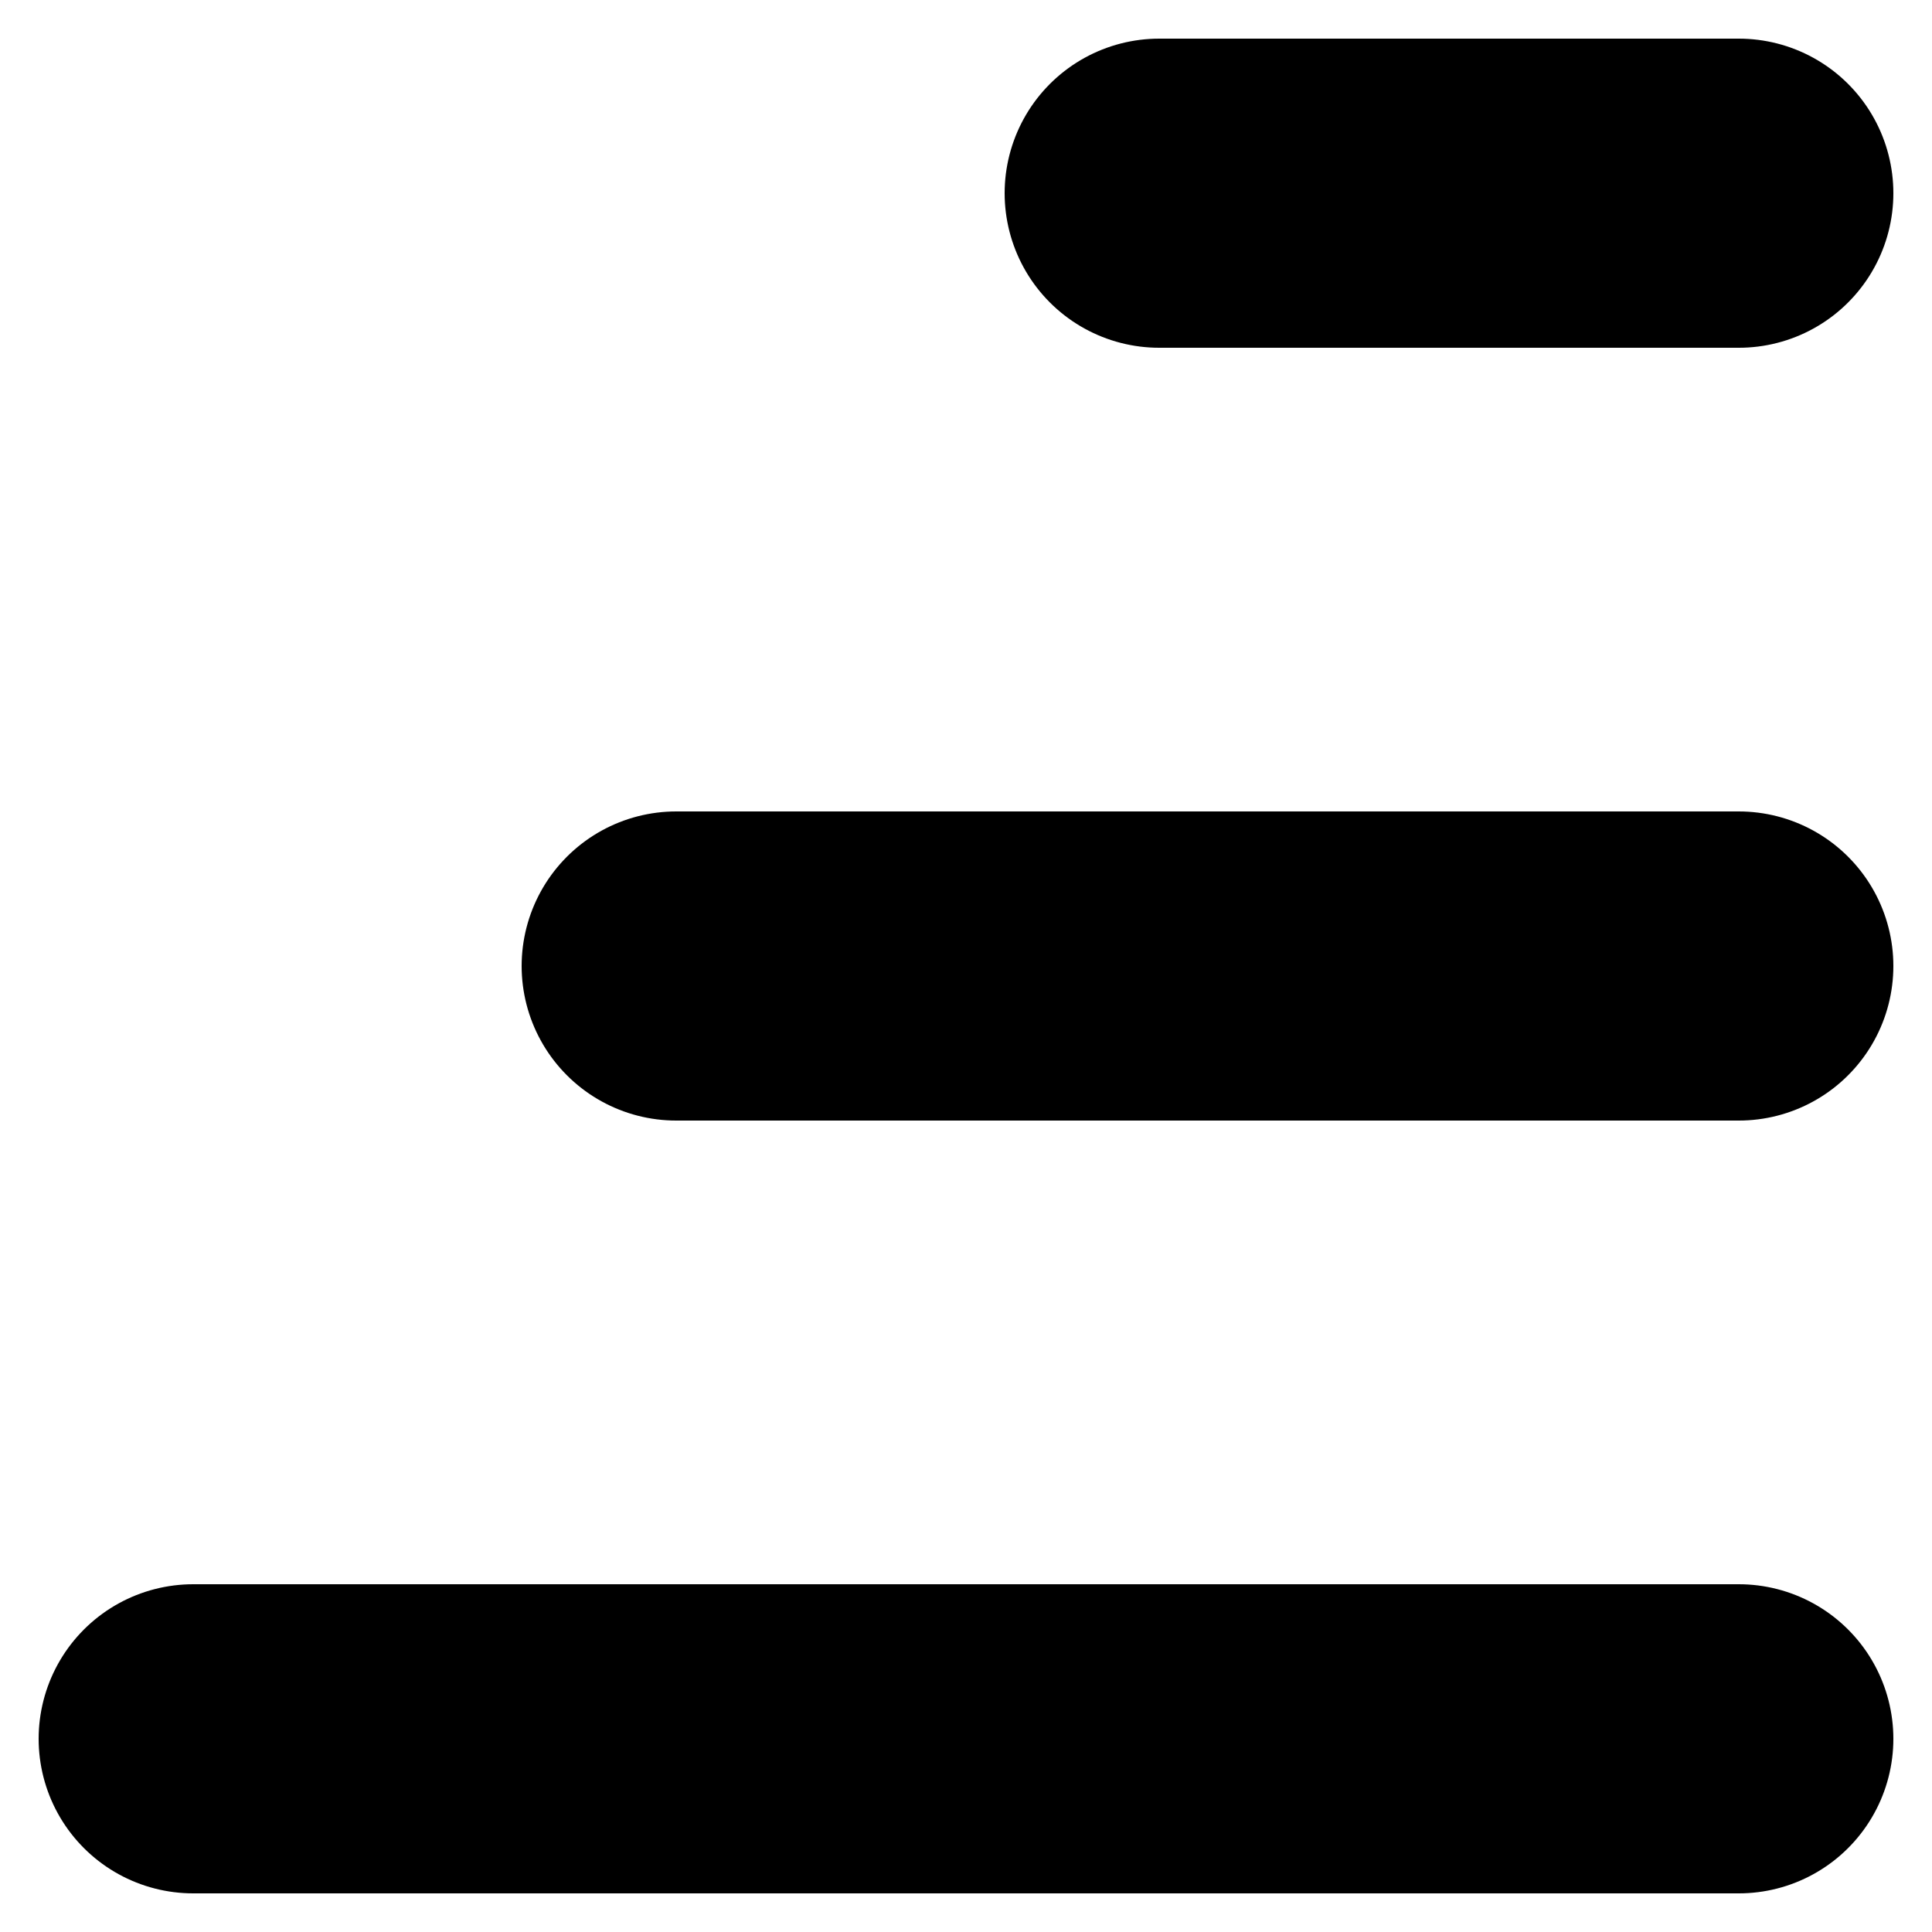
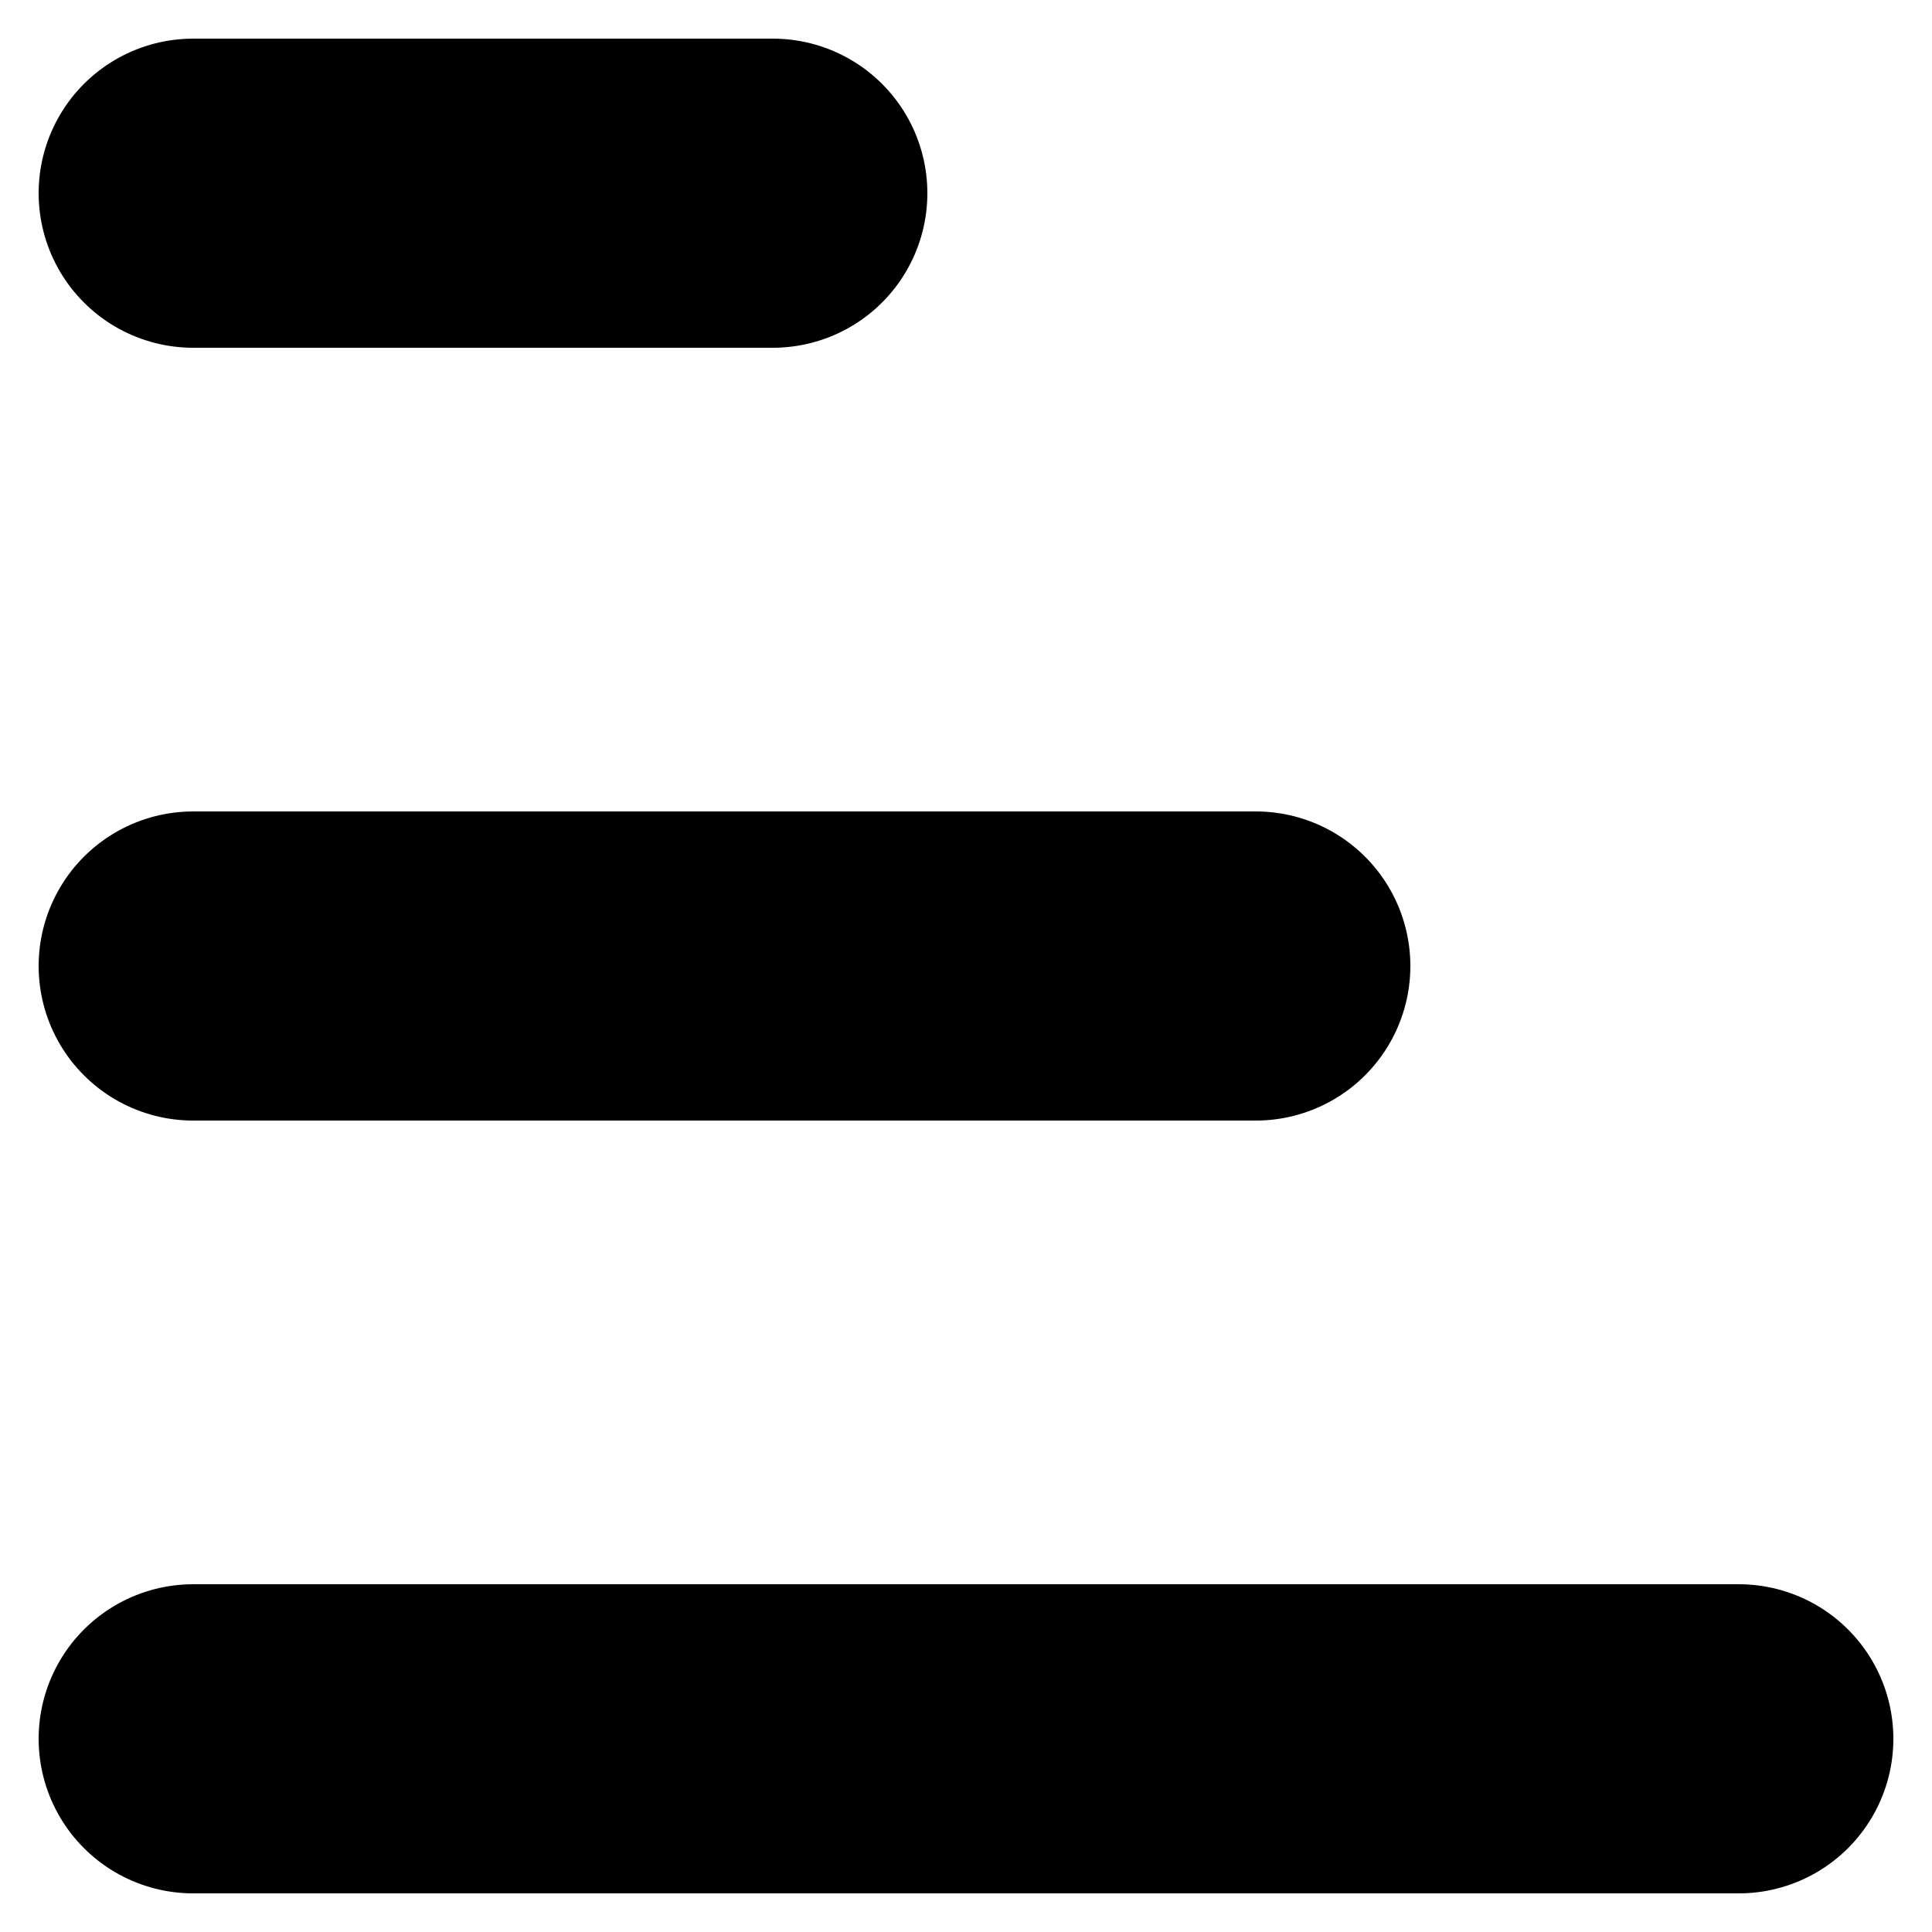
<svg xmlns="http://www.w3.org/2000/svg" viewBox="0 0 100 100">
  <defs>
    <style>
      .menu-line {
        fill: none;
        stroke-linecap: round;
        stroke-linejoin: round;
        stroke-width: 16px;
      }
    </style>
  </defs>
-   <polyline stroke="currentcolor" class="menu-line" points="60 10 90 10" />
-   <polyline stroke="currentcolor" class="menu-line" points="35 50 90 50" />
+   <polyline stroke="currentcolor" class="menu-line" points="10 10 40 10" />
+   <polyline stroke="currentcolor" class="menu-line" points="10 50 65 50" />
  <polyline stroke="currentcolor" class="menu-line" points="10 90 90 90" />
</svg>
